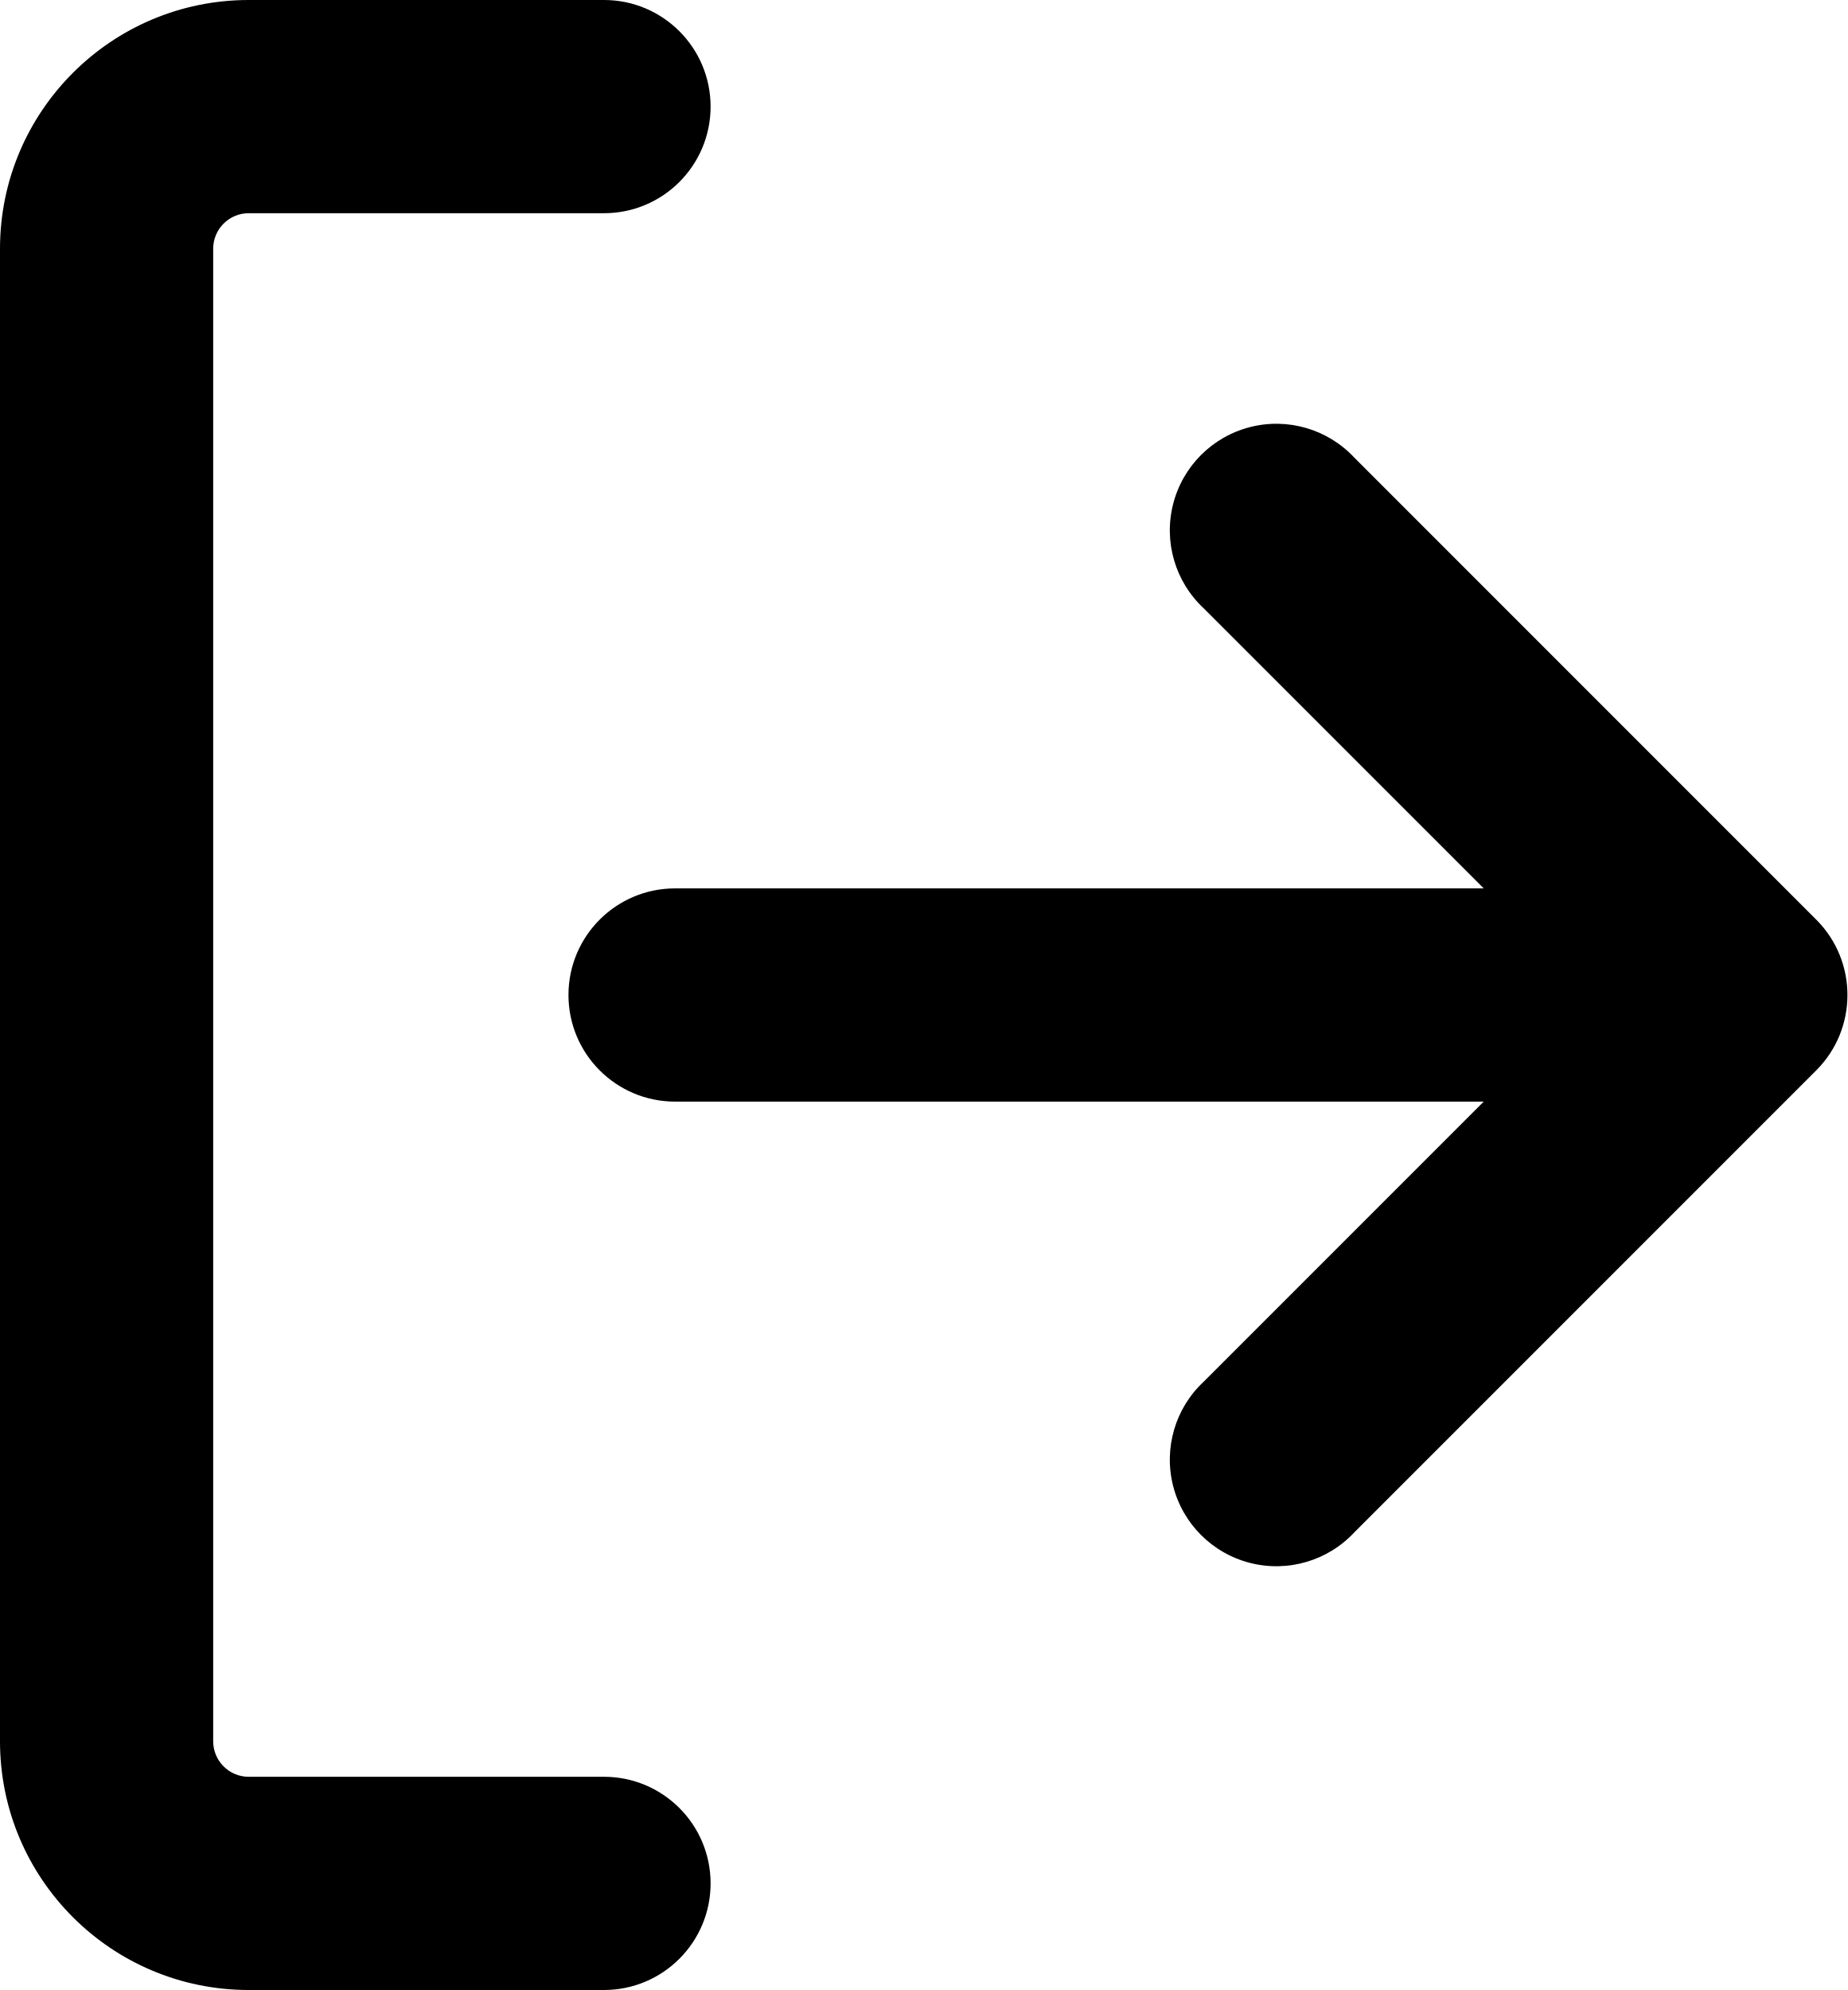
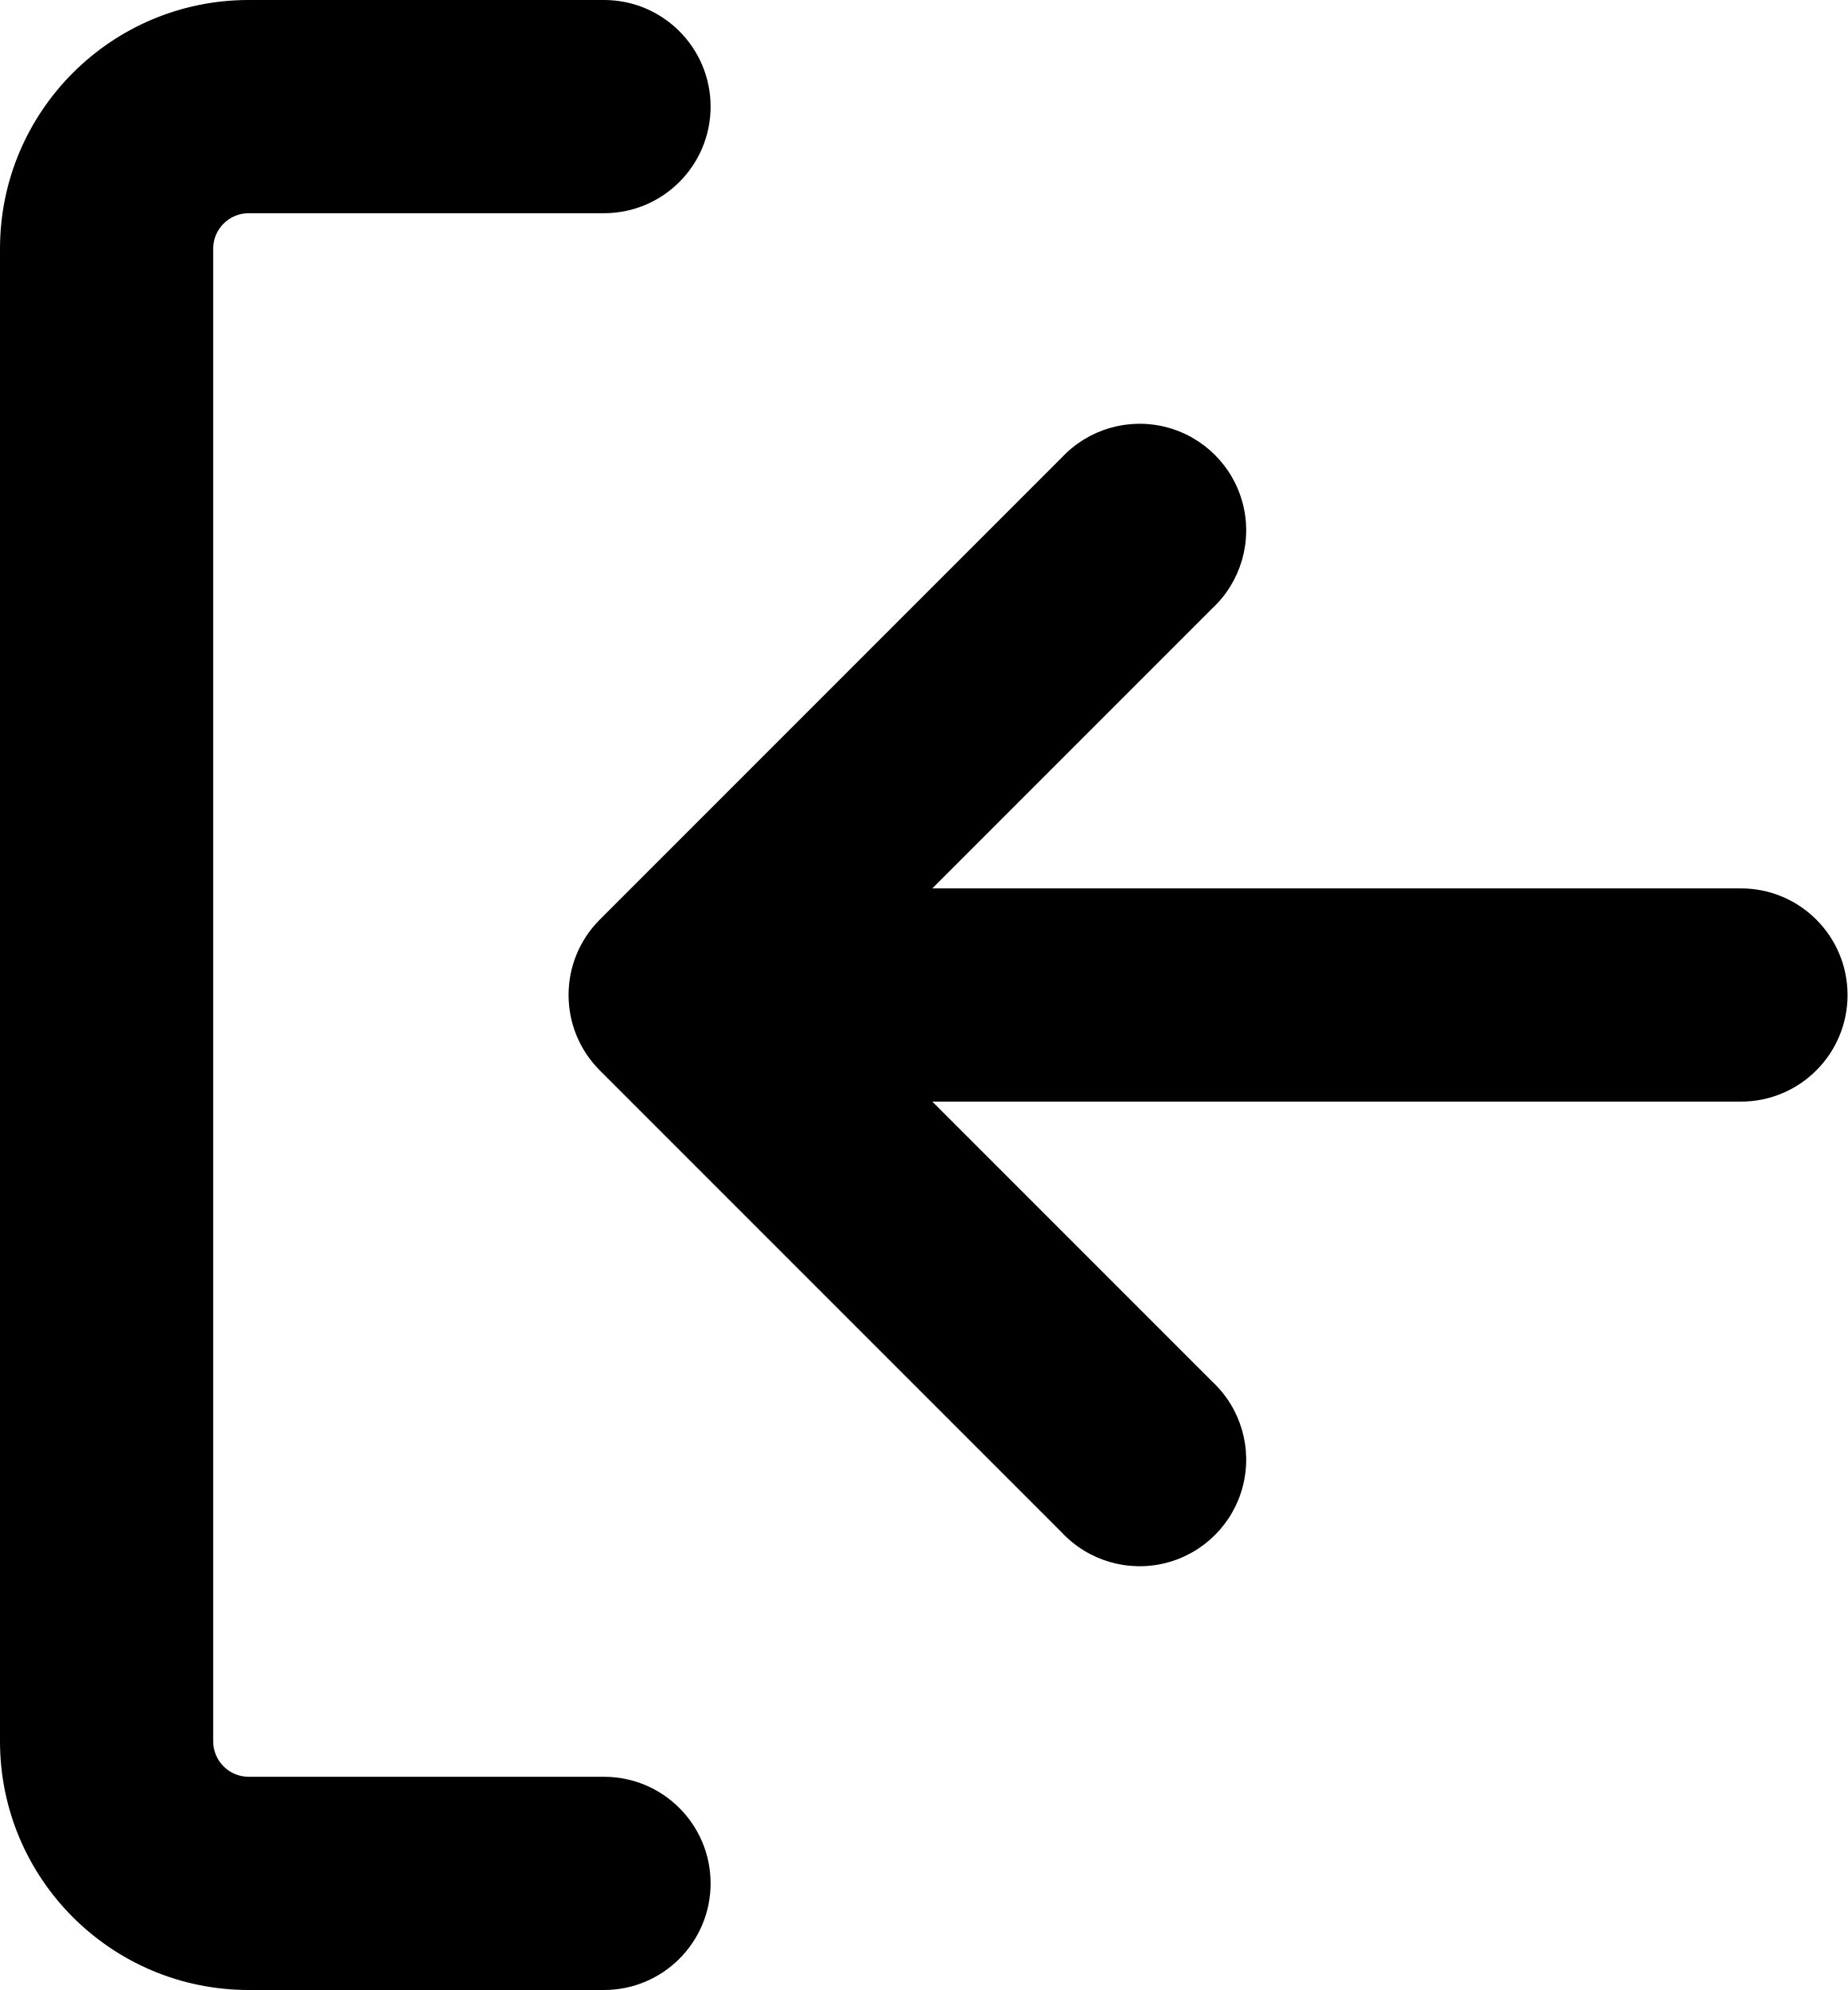
<svg xmlns="http://www.w3.org/2000/svg" fill="none" viewBox="2 1 13 14">
-   <path fill="currentColor" fill-rule="evenodd" d="M2 2.75C2 1.784 2.784 1 3.75 1h2.5a.75.75 0 0 1 0 1.5h-2.5a.25.25 0 0 0-.25.25v10.5c0 .138.112.25.25.25h2.5a.75.75 0 0 1 0 1.5h-2.5A1.75 1.75 0 0 1 2 13.25V2.75Zm10.44 4.5H6.75a.75.75 0 0 0 0 1.5h5.69l-1.97 1.97a.75.75 0 1 0 1.06 1.06l3.25-3.25a.75.75 0 0 0 0-1.06l-3.25-3.25a.75.75 0 1 0-1.06 1.06l1.97 1.97Z" clip-rule="evenodd" />
+   <path fill="currentColor" fill-rule="evenodd" d="M2 2.75C2 1.784 2.784 1 3.75 1h2.5a.75.75 0 0 1 0 1.5h-2.5a.25.25 0 0 0-.25.25v10.5c0 .138.112.25.25.25h2.5a.75.75 0 0 1 0 1.5h-2.5A1.75 1.75 0 0 1 2 13.25V2.75Zm6.56 4.5 1.97-1.97a.75.75 0 1 0-1.06-1.06L6.22 7.47a.75.75 0 0 0 0 1.06l3.25 3.25a.75.75 0 1 0 1.06-1.06L8.56 8.75h5.69a.75.75 0 0 0 0-1.5H8.56Z" clip-rule="evenodd" />
</svg>
